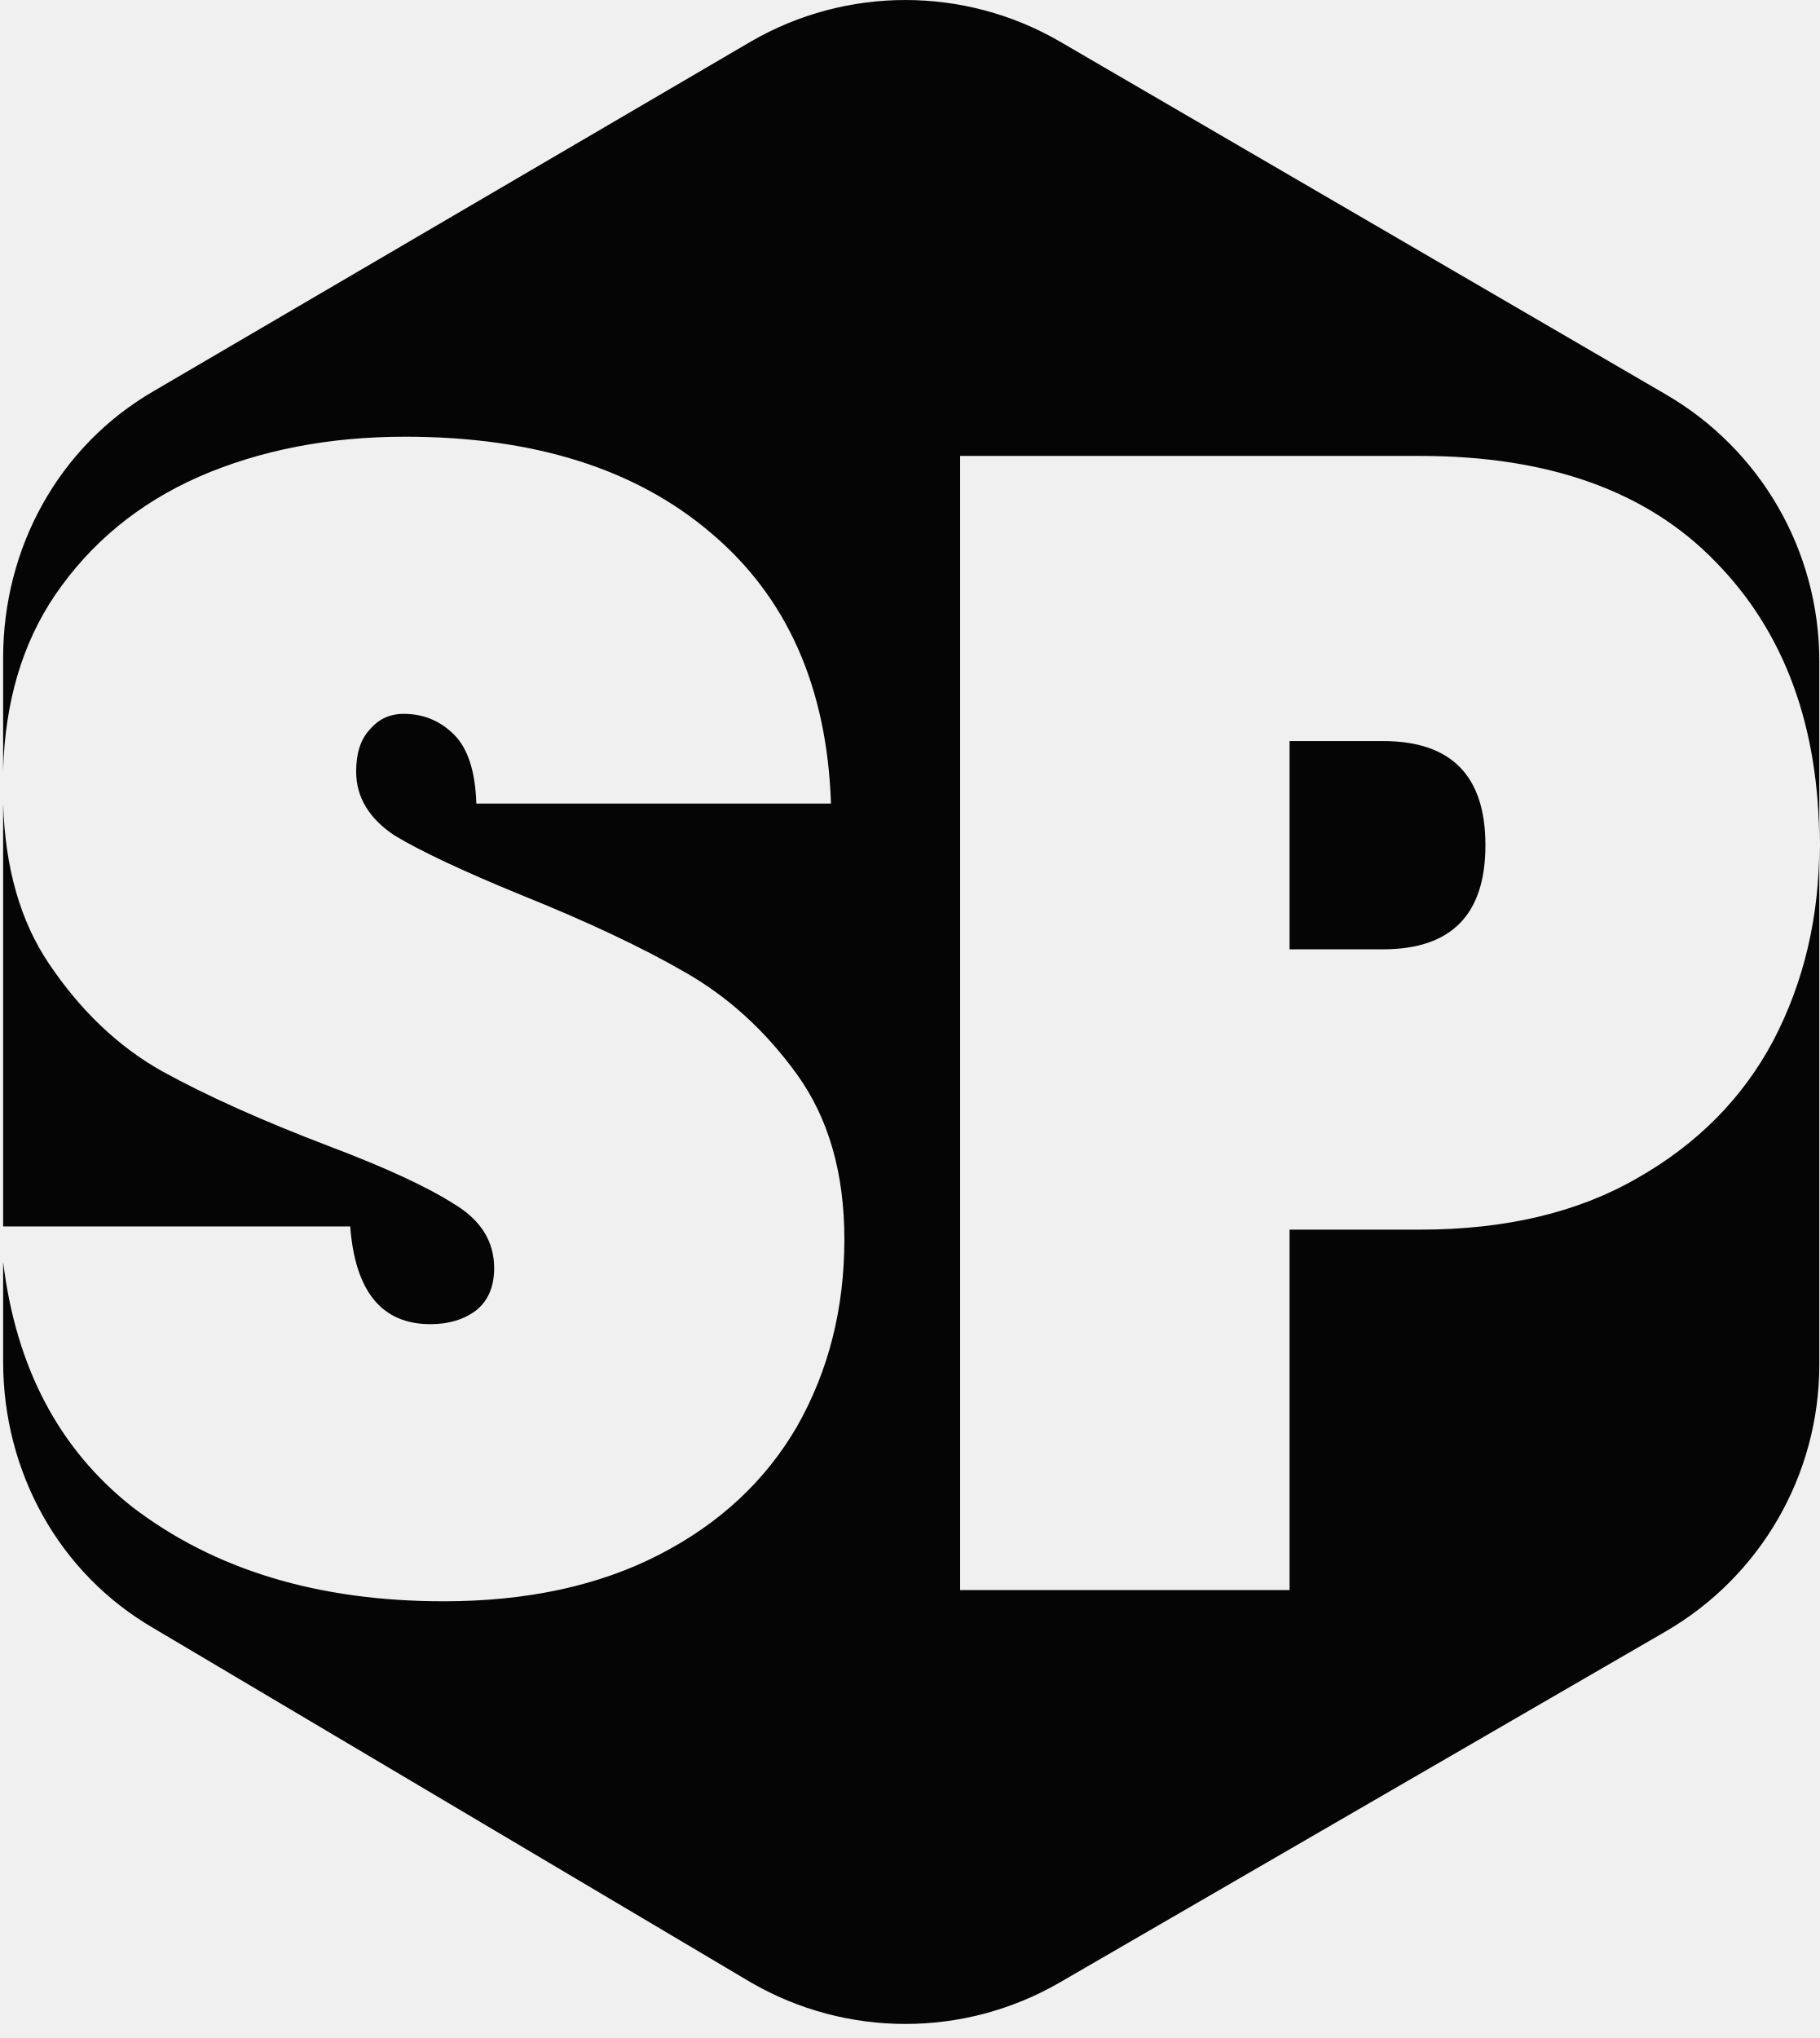
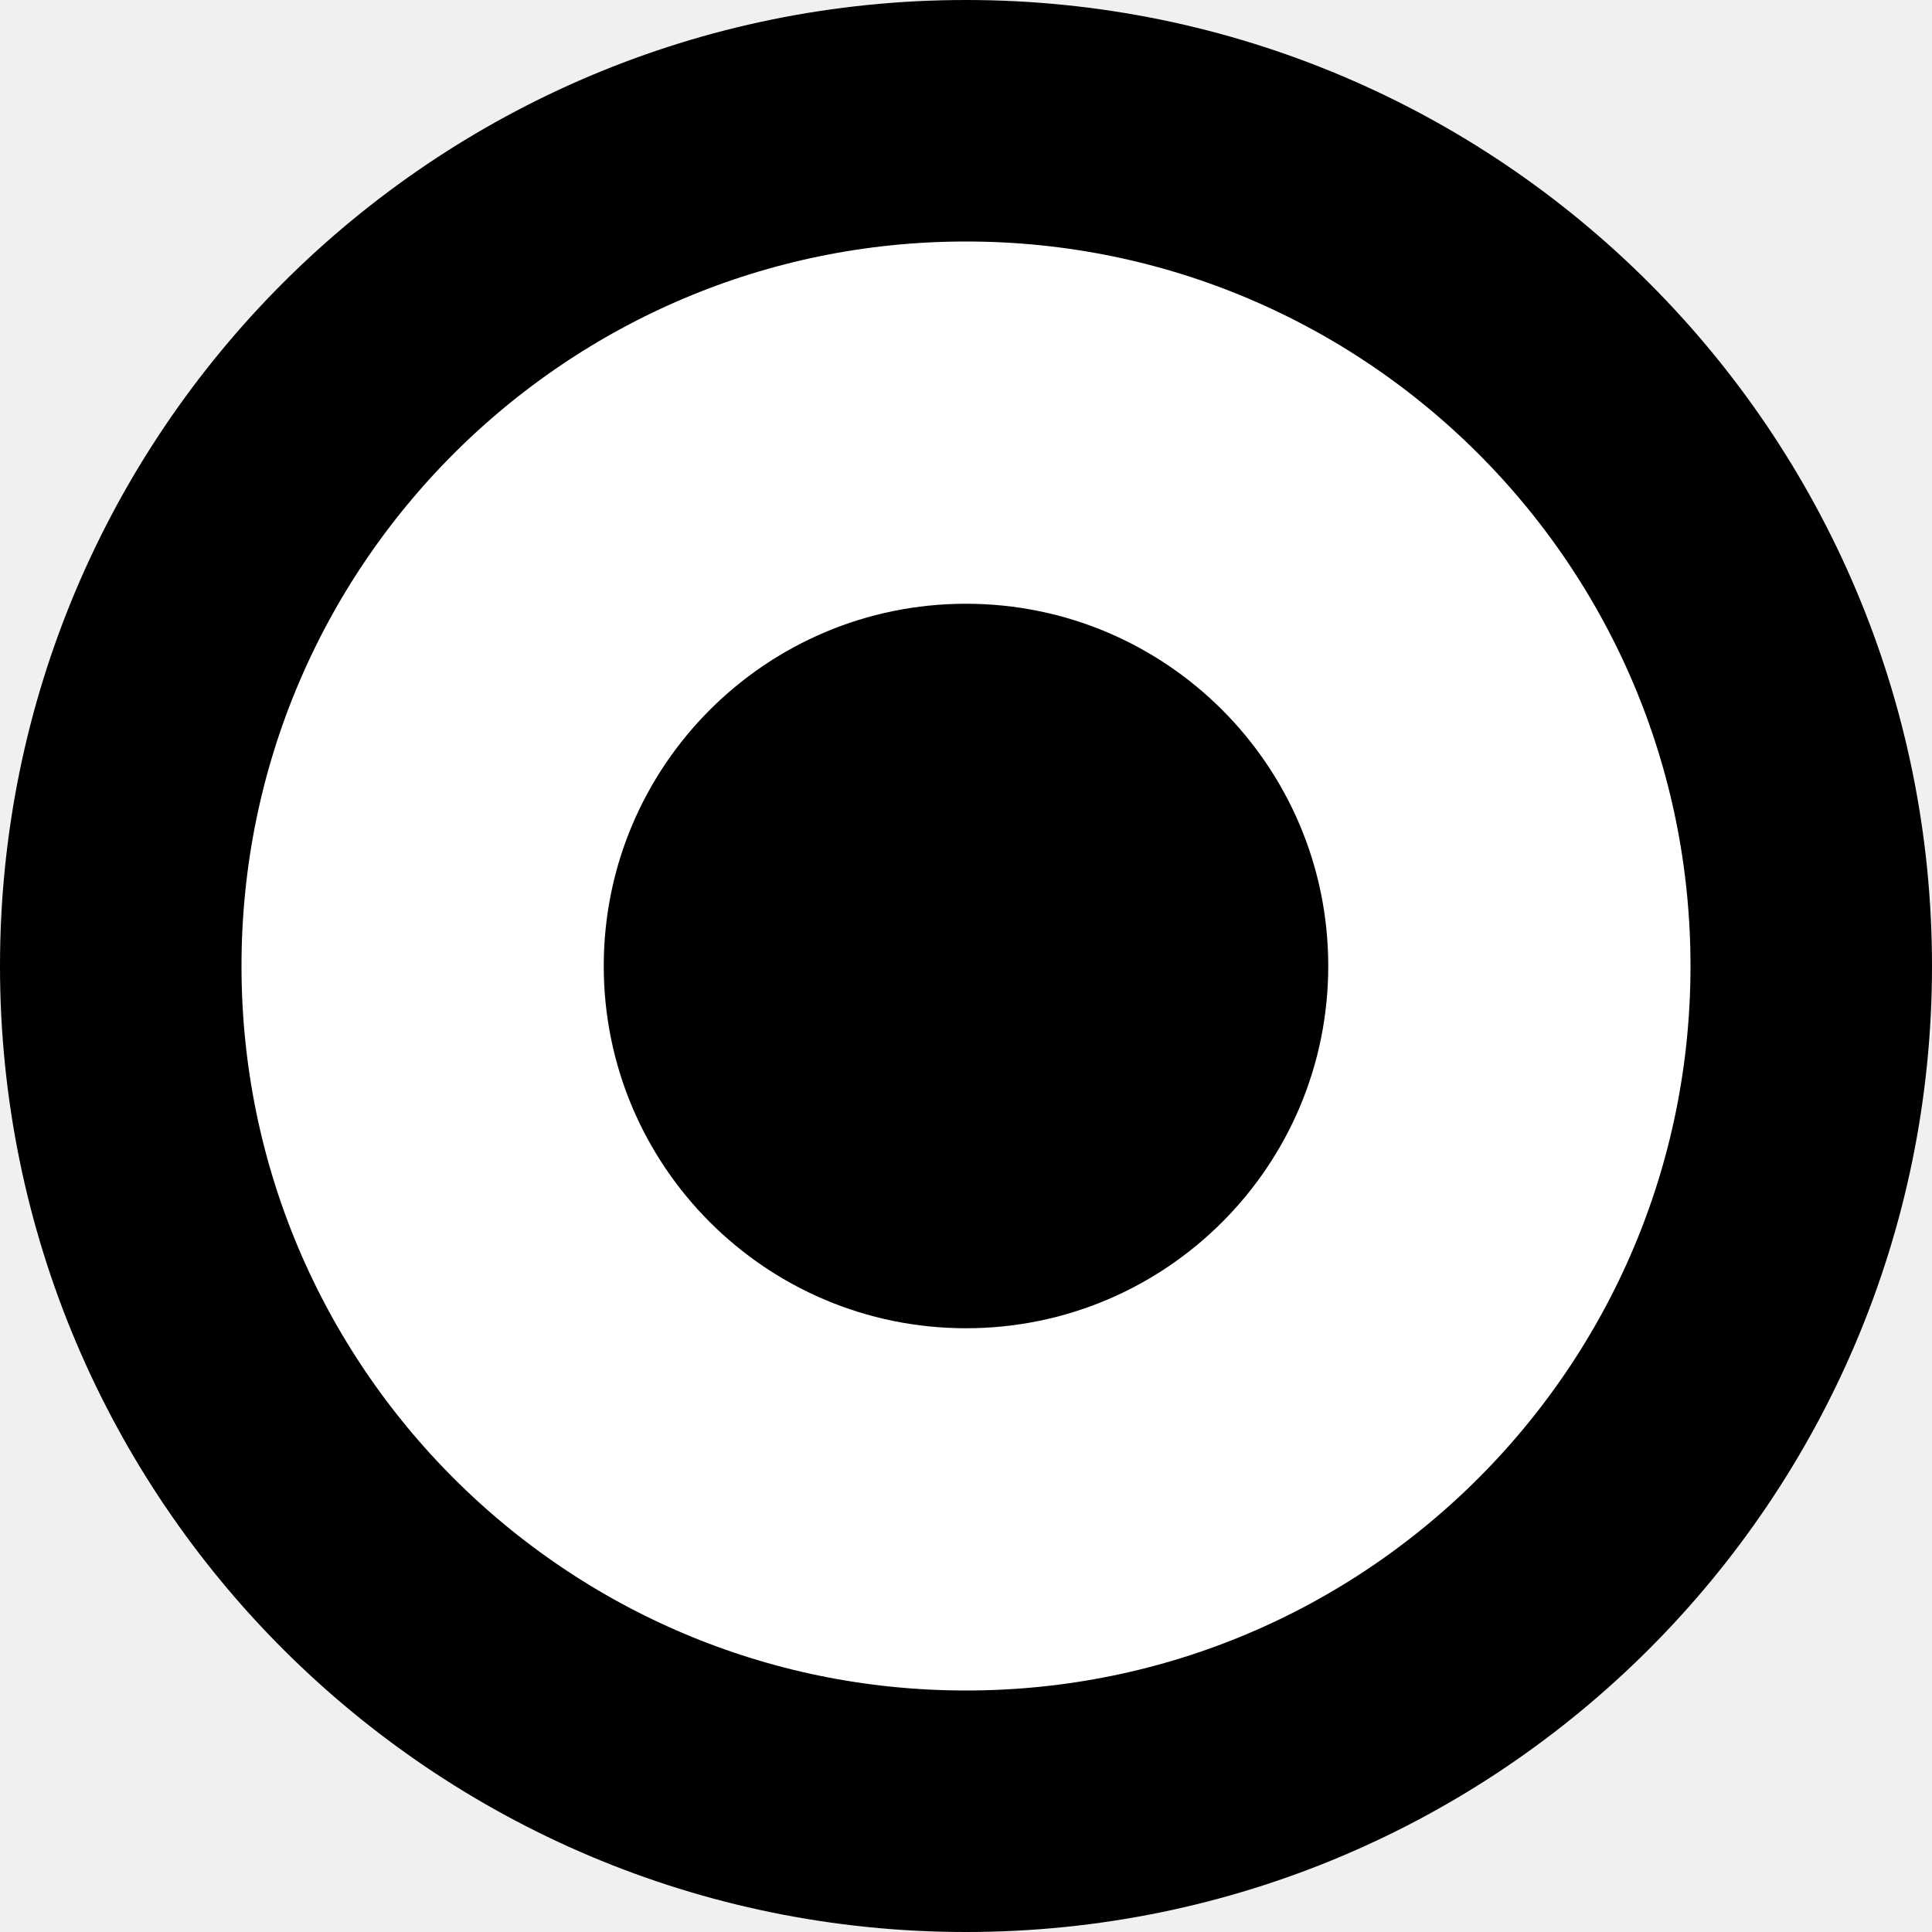
- <svg xmlns="http://www.w3.org/2000/svg" width="50" height="56" viewBox="0 0 50 56" fill="none">
-   <path fill-rule="evenodd" clip-rule="evenodd" d="M29.117 1.135C26.497 -0.378 23.268 -0.378 20.647 1.135L4.235 10.74C1.614 12.253 0.086 15.05 0.086 18.076V21.174C0.136 19.294 0.61 17.688 1.509 16.358C2.488 14.92 3.806 13.834 5.465 13.1C7.151 12.367 9.04 12 11.134 12C14.668 12 17.469 12.88 19.535 14.641C21.629 16.402 22.73 18.881 22.838 22.08H13.091C13.064 21.199 12.86 20.569 12.48 20.187C12.099 19.806 11.637 19.615 11.093 19.615C10.712 19.615 10.4 19.762 10.155 20.055C9.91 20.319 9.788 20.701 9.788 21.199C9.788 21.904 10.141 22.491 10.848 22.96C11.582 23.4 12.738 23.943 14.315 24.589C16.137 25.322 17.632 26.027 18.801 26.701C19.997 27.376 21.03 28.315 21.901 29.518C22.77 30.722 23.206 32.233 23.206 34.052C23.206 35.96 22.77 37.676 21.901 39.202C21.03 40.699 19.766 41.873 18.108 42.724C16.449 43.575 14.478 44 12.194 44C8.741 44 5.886 43.134 3.63 41.403C1.62 39.816 0.439 37.573 0.086 34.674V37.412C0.086 40.439 1.614 43.235 4.235 44.748L20.647 54.479C23.268 55.992 26.497 55.992 29.117 54.479L45.765 44.836C48.386 43.323 50 40.526 50 37.5L50 23.224L50 18.164C50 15.137 48.386 12.341 45.765 10.828L29.117 1.135ZM50 23.224C50 19.967 49.048 17.37 47.145 15.433C45.269 13.496 42.564 12.528 39.029 12.528H26.387V43.692H35.441V33.788H39.029C41.368 33.788 43.352 33.319 44.984 32.38C46.642 31.441 47.893 30.179 48.736 28.594C49.579 26.98 50 25.19 50 23.224ZM0.086 33.7H9.625C9.761 35.49 10.495 36.385 11.827 36.385C12.316 36.385 12.724 36.268 13.051 36.033C13.404 35.769 13.581 35.373 13.581 34.844C13.581 34.111 13.214 33.524 12.48 33.084C11.745 32.614 10.604 32.086 9.054 31.499C7.205 30.795 5.669 30.105 4.445 29.43C3.249 28.756 2.216 27.773 1.346 26.481C0.558 25.313 0.138 23.843 0.086 22.074V33.7ZM40.824 23.224C40.824 25.132 39.886 26.085 38.01 26.085H35.441V20.363H38.01C39.886 20.363 40.824 21.317 40.824 23.224Z" fill="#050505" />
+ <svg xmlns="http://www.w3.org/2000/svg" width="16" height="16" viewBox="0 0 16 16" fill="none">
+   <g clip-path="url(#clip0_128_839)">
+     <circle cx="8" cy="8" r="7" fill="white" stroke="black" stroke-width="2" />
+     <circle cx="8" cy="8" r="3" fill="black" />
+   </g>
+   <defs>
+     <clipPath id="clip0_128_839">
+       <rect width="16" height="16" fill="white" />
+     </clipPath>
+   </defs>
</svg>
